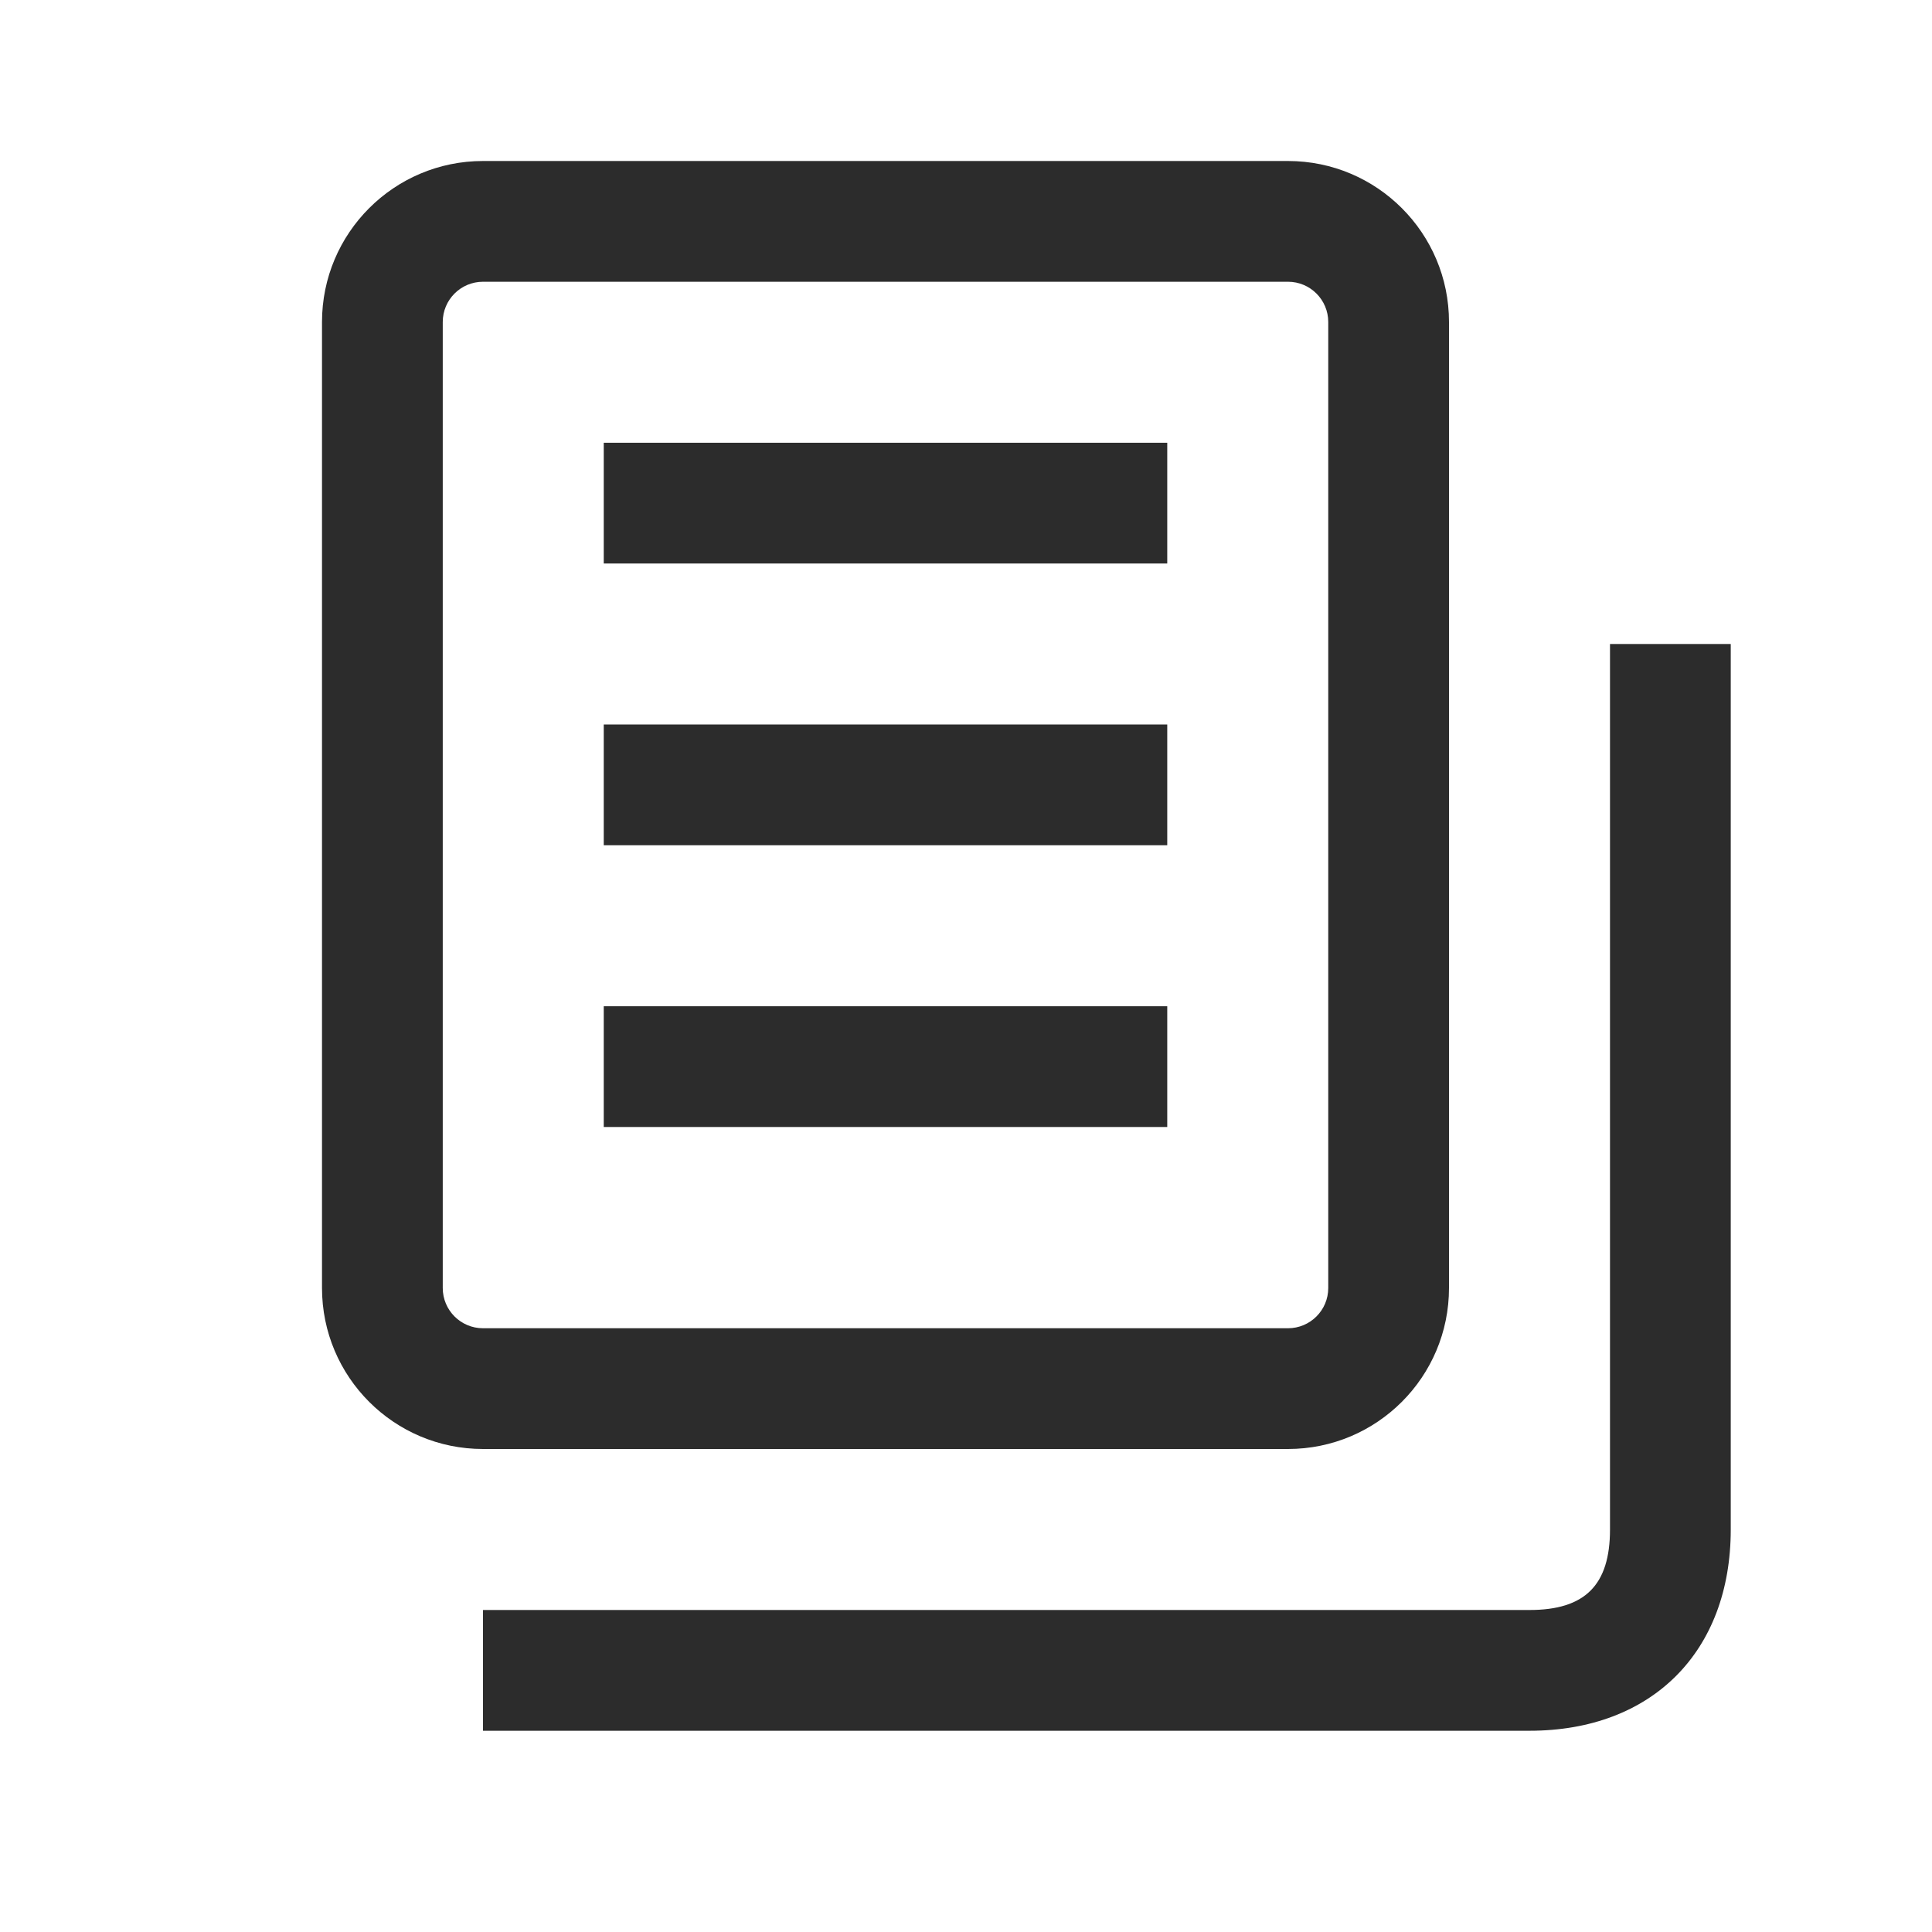
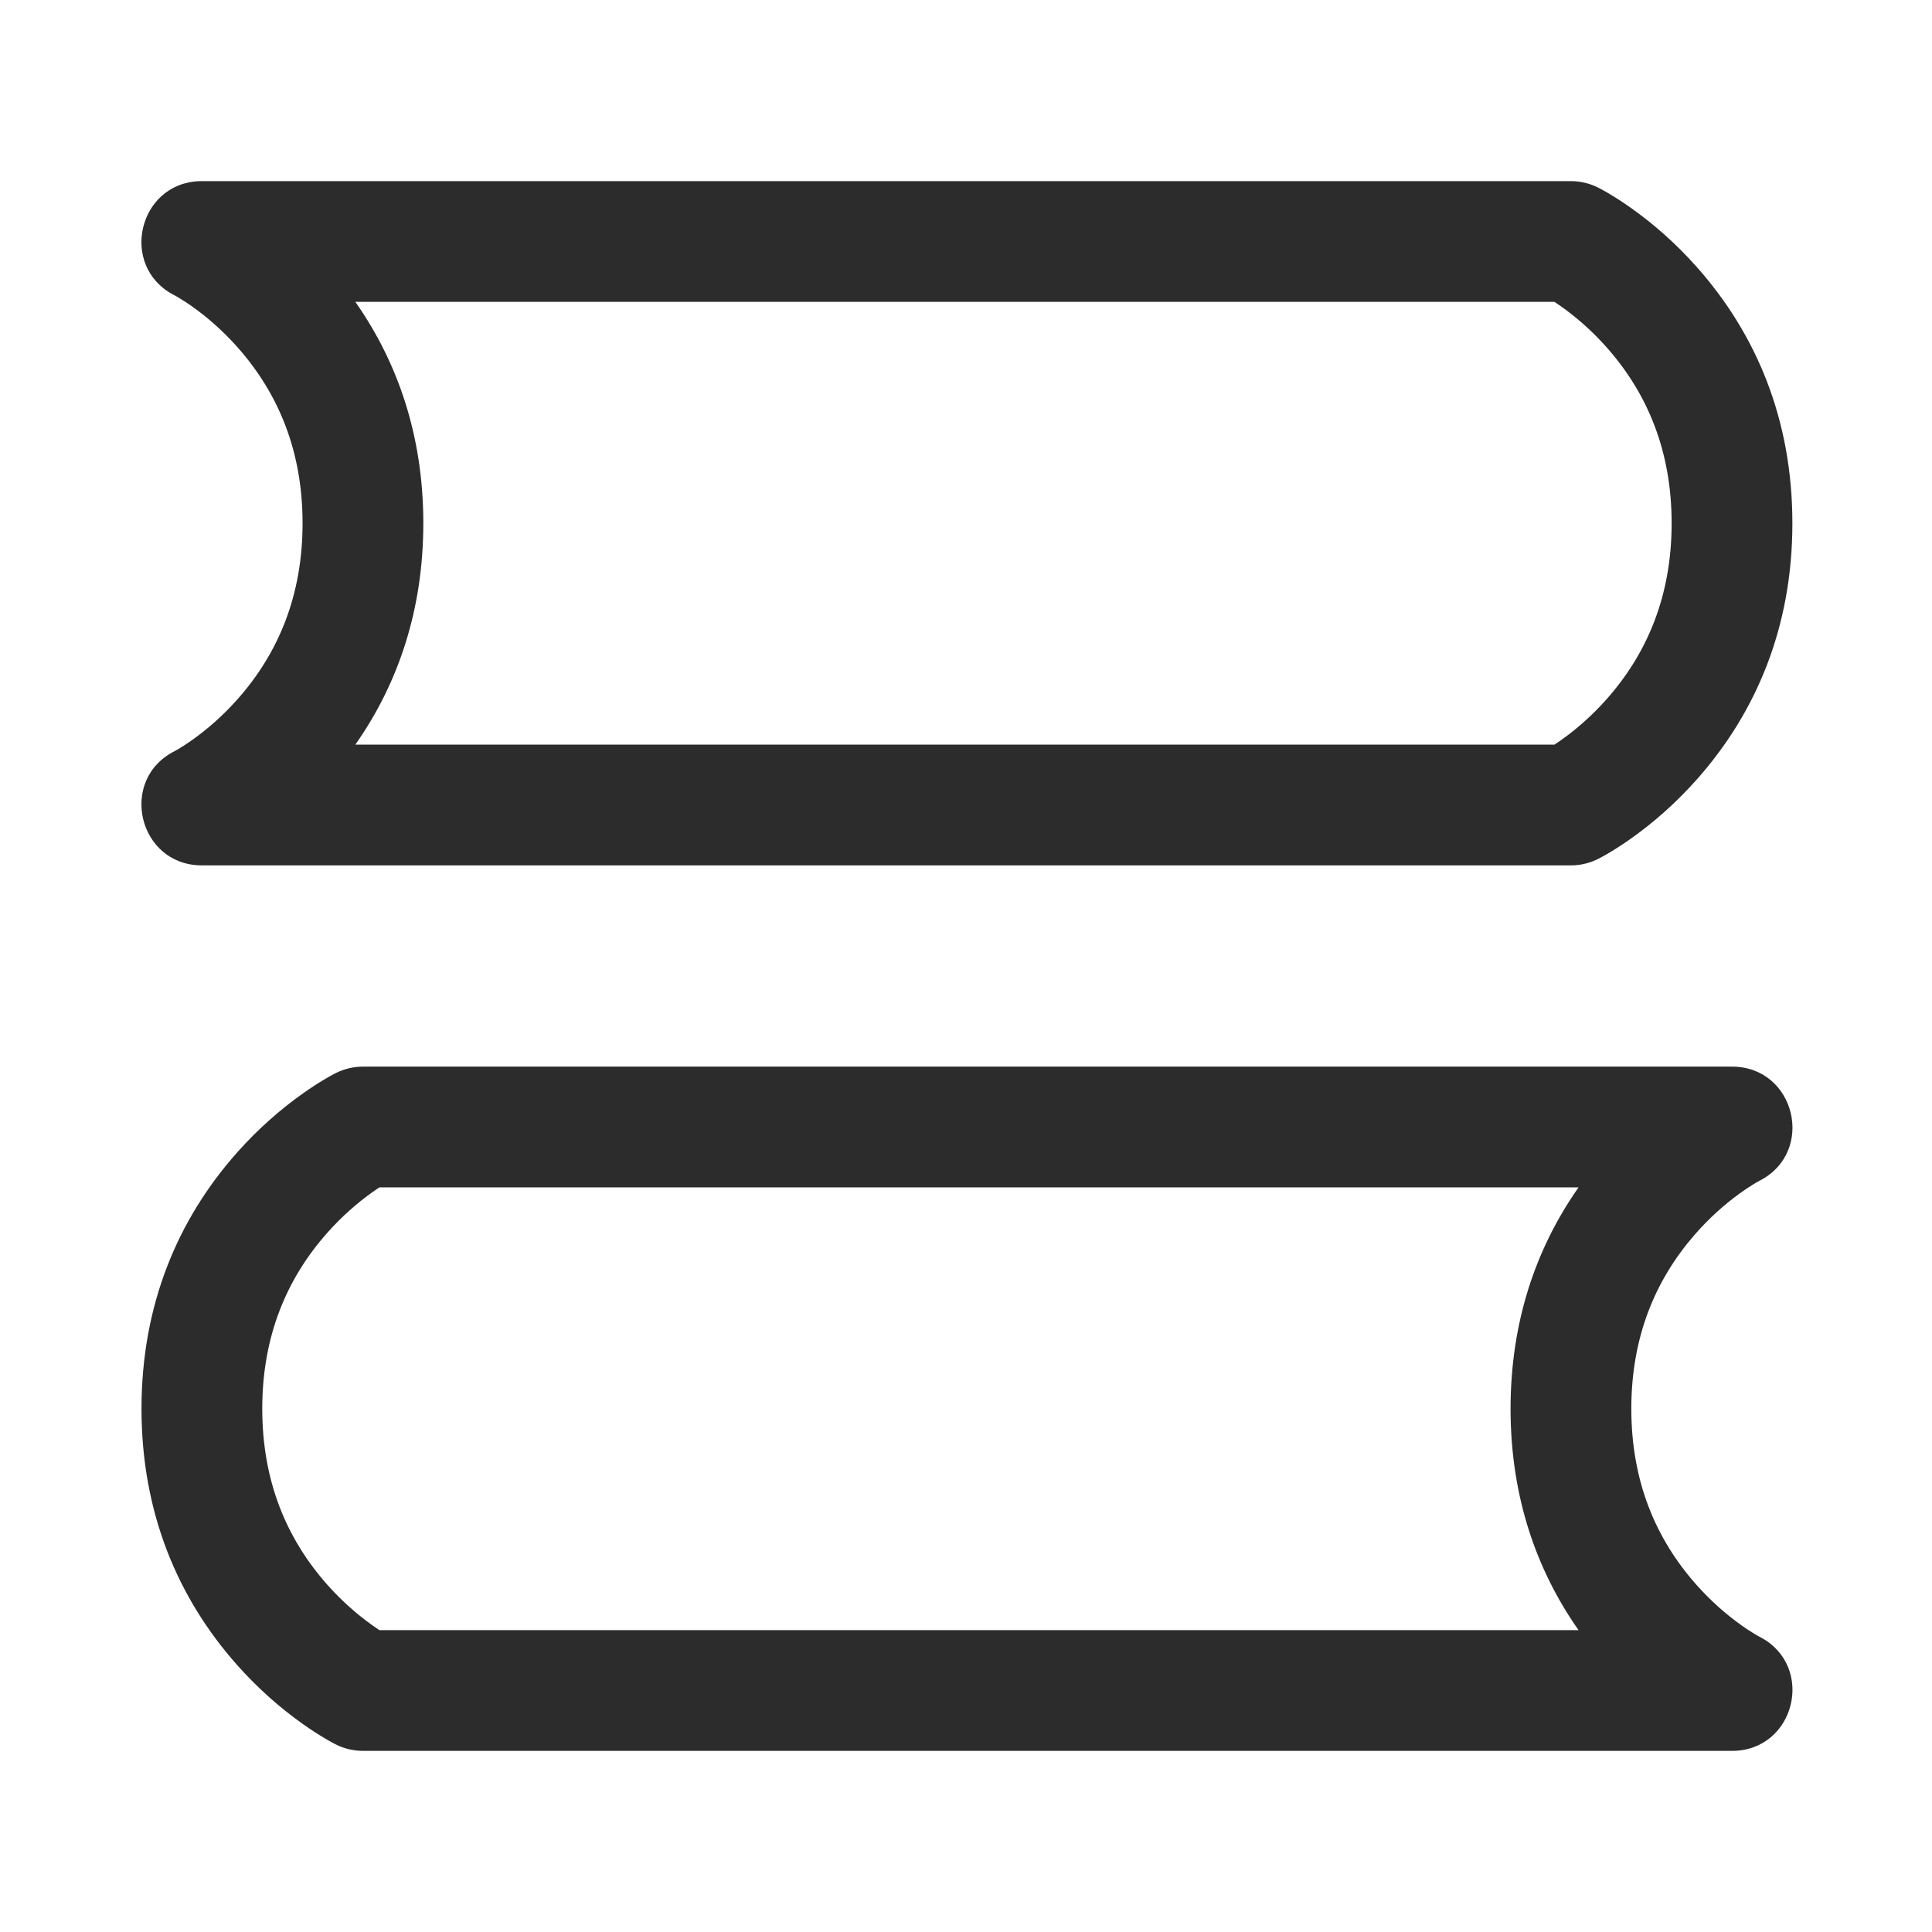
- <svg xmlns="http://www.w3.org/2000/svg" t="1714113723124" class="icon" viewBox="0 0 1024 1024" version="1.1" p-id="14376" width="128" height="128">
-   <path d="M618.667 234.667h-298.667V298.667h298.667V234.667zM320 384h298.667v64h-298.667V384zM618.667 533.333h-298.667V597.333h298.667v-64z" fill="#2c2c2c" p-id="14377" />
-   <path d="M682.667 85.333H256a85.333 85.333 0 0 0-85.333 85.333v512a85.333 85.333 0 0 0 85.333 85.333h426.667a85.333 85.333 0 0 0 85.333-85.333V170.667a85.333 85.333 0 0 0-85.333-85.333zM256 149.333h426.667a21.333 21.333 0 0 1 21.333 21.333v512a21.333 21.333 0 0 1-21.333 21.333H256a21.333 21.333 0 0 1-21.333-21.333V170.667a21.333 21.333 0 0 1 21.333-21.333z" fill="#2c2c2c" p-id="14378" />
-   <path d="M853.333 341.333v469.333c0 29.44-13.227 42.667-42.624 42.667H256v64h554.709c64.853 0 106.624-41.899 106.624-106.667V341.333H853.333z" fill="#2c2c2c" p-id="14379" />
+ <svg xmlns="http://www.w3.org/2000/svg" t="1759143460982" class="icon" viewBox="0 0 1024 1024" version="1.1" p-id="59577" width="64" height="64">
+   <path d="M918 565.333c33.653 0 44.5 45.28 14.499 60.527l-1.103 0.61-0.588 0.34-0.64 0.377-0.886 0.537a114.636 114.636 0 0 0-7.306 4.902c-8.148 5.908-16.276 13.183-23.793 21.827-21.089 24.253-33.551 54.476-33.551 92.214 0 38.391 12.889 68.99 34.597 93.402 7.631 8.582 15.816 15.741 23.924 21.481 0.786 0.557 1.552 1.086 2.296 1.588l1.098 0.732a95.82 95.82 0 0 0 4.026 2.516l0.287 0.168 0.775 0.445 0.642 0.356 0.923 0.483C962.296 883.379 951.432 928 918 928H192.368a32 32 0 0 1-14.543-3.495l-0.783-0.405-0.581-0.308-0.627-0.34-0.673-0.372-1.093-0.616-0.783-0.45-0.826-0.484c-3.67-2.161-7.67-4.738-11.92-7.747-11.902-8.426-23.725-18.767-34.768-31.185C94.124 847.008 75 801.608 75 746.667c0-54.942 19.124-100.343 50.771-135.932 11.043-12.417 22.866-22.758 34.767-31.185 4.25-3.009 8.251-5.586 11.921-7.747l1.223-0.712 0.761-0.435 0.718-0.403 0.673-0.372 0.923-0.498 0.82-0.427 0.485-0.247a32 32 0 0 1 14.306-3.376z m-81.329 64H201.114l-0.743 0.49-1.116 0.754c-0.377 0.257-0.76 0.522-1.148 0.794l-0.586 0.412c-8.107 5.74-16.292 12.9-23.924 21.482-21.708 24.41-34.597 55.01-34.597 93.402 0 38.391 12.89 68.99 34.597 93.402 7.632 8.582 15.817 15.741 23.924 21.481 1.18 0.836 2.314 1.609 3.394 2.32l0.198 0.129h635.55l-0.282-0.4c-22.303-31.913-35.43-70.391-35.744-115.287l-0.005-1.645c0-45.352 13.044-84.242 35.455-116.5l0.584-0.834zM832.631 96a32 32 0 0 1 14.544 3.495l0.783 0.405 0.581 0.308 0.627 0.34 0.673 0.372 1.093 0.616 0.783 0.45 0.826 0.484c3.67 2.161 7.67 4.738 11.92 7.747 11.902 8.426 23.725 18.767 34.768 31.185C930.876 176.992 950 222.392 950 277.333c0 54.942-19.124 100.343-50.771 135.932-11.043 12.417-22.866 22.758-34.767 31.185-4.25 3.009-8.251 5.586-11.921 7.747l-1.223 0.712-0.761 0.435-0.718 0.403-0.673 0.372-0.923 0.498-0.82 0.427-0.485 0.247a32 32 0 0 1-14.306 3.376H107c-33.77 0-44.513-45.527-14.306-60.624l0.029-0.022 0.413-0.227 0.731-0.415 1.03-0.605a108.674 108.674 0 0 0 6.95-4.557c8.108-5.74 16.293-12.9 23.924-21.482 21.708-24.41 34.597-55.01 34.597-93.402 0-38.391-12.889-68.99-34.597-93.402-7.631-8.582-15.816-15.741-23.924-21.481a124.258 124.258 0 0 0-2.296-1.588l-1.098-0.732a95.82 95.82 0 0 0-4.026-2.516l-0.287-0.168-0.775-0.445-0.642-0.356-0.923-0.483c-28.802-15.384-18.448-59.264 14.194-60.148L107 96z m-8.745 64h-635.55l0.283 0.402c22.303 31.912 35.43 70.39 35.744 115.286l0.005 1.645c0 45.602-13.174 84.63-35.749 116.932l-0.283 0.401h635.549l0.744-0.49 1.116-0.753c0.377-0.257 0.76-0.522 1.148-0.794l0.586-0.412c8.107-5.74 16.292-12.9 23.924-21.482 21.708-24.41 34.597-55.01 34.597-93.402 0-38.391-12.89-68.99-34.597-93.402-7.632-8.582-15.817-15.741-23.924-21.481a120.992 120.992 0 0 0-3.394-2.32l-0.199-0.13z" p-id="59578" fill="#2c2c2c" />
</svg>
